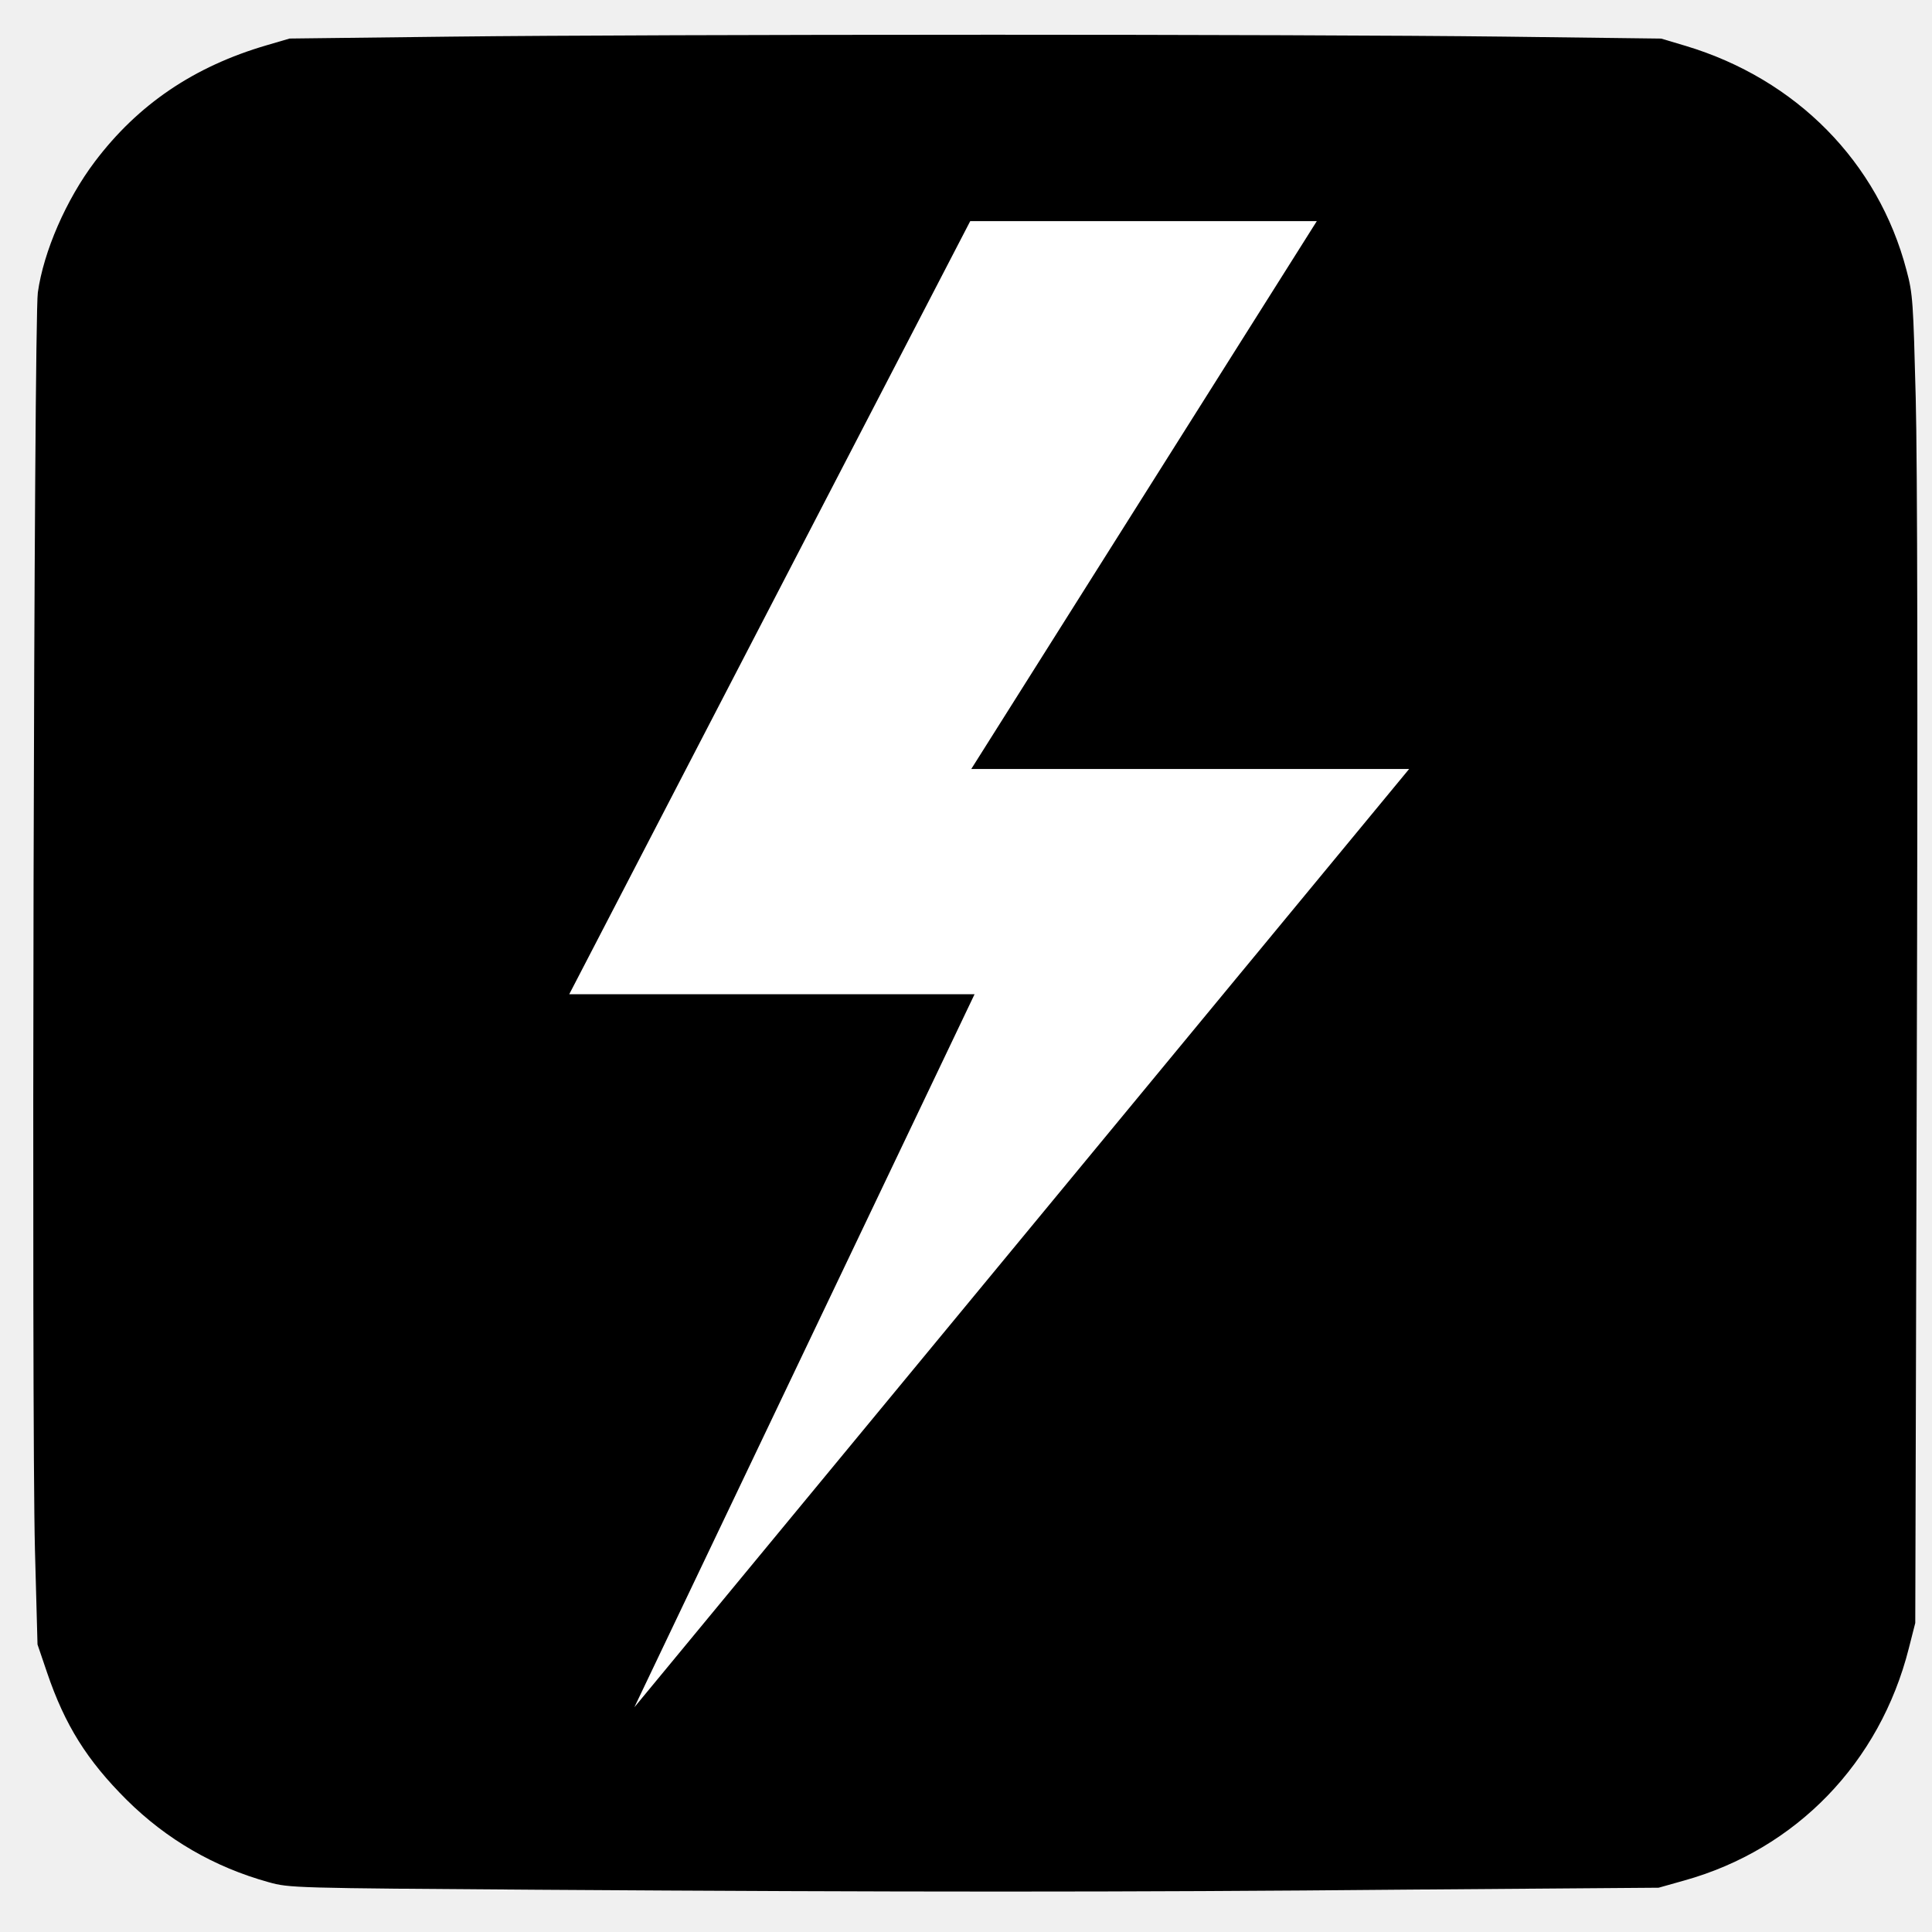
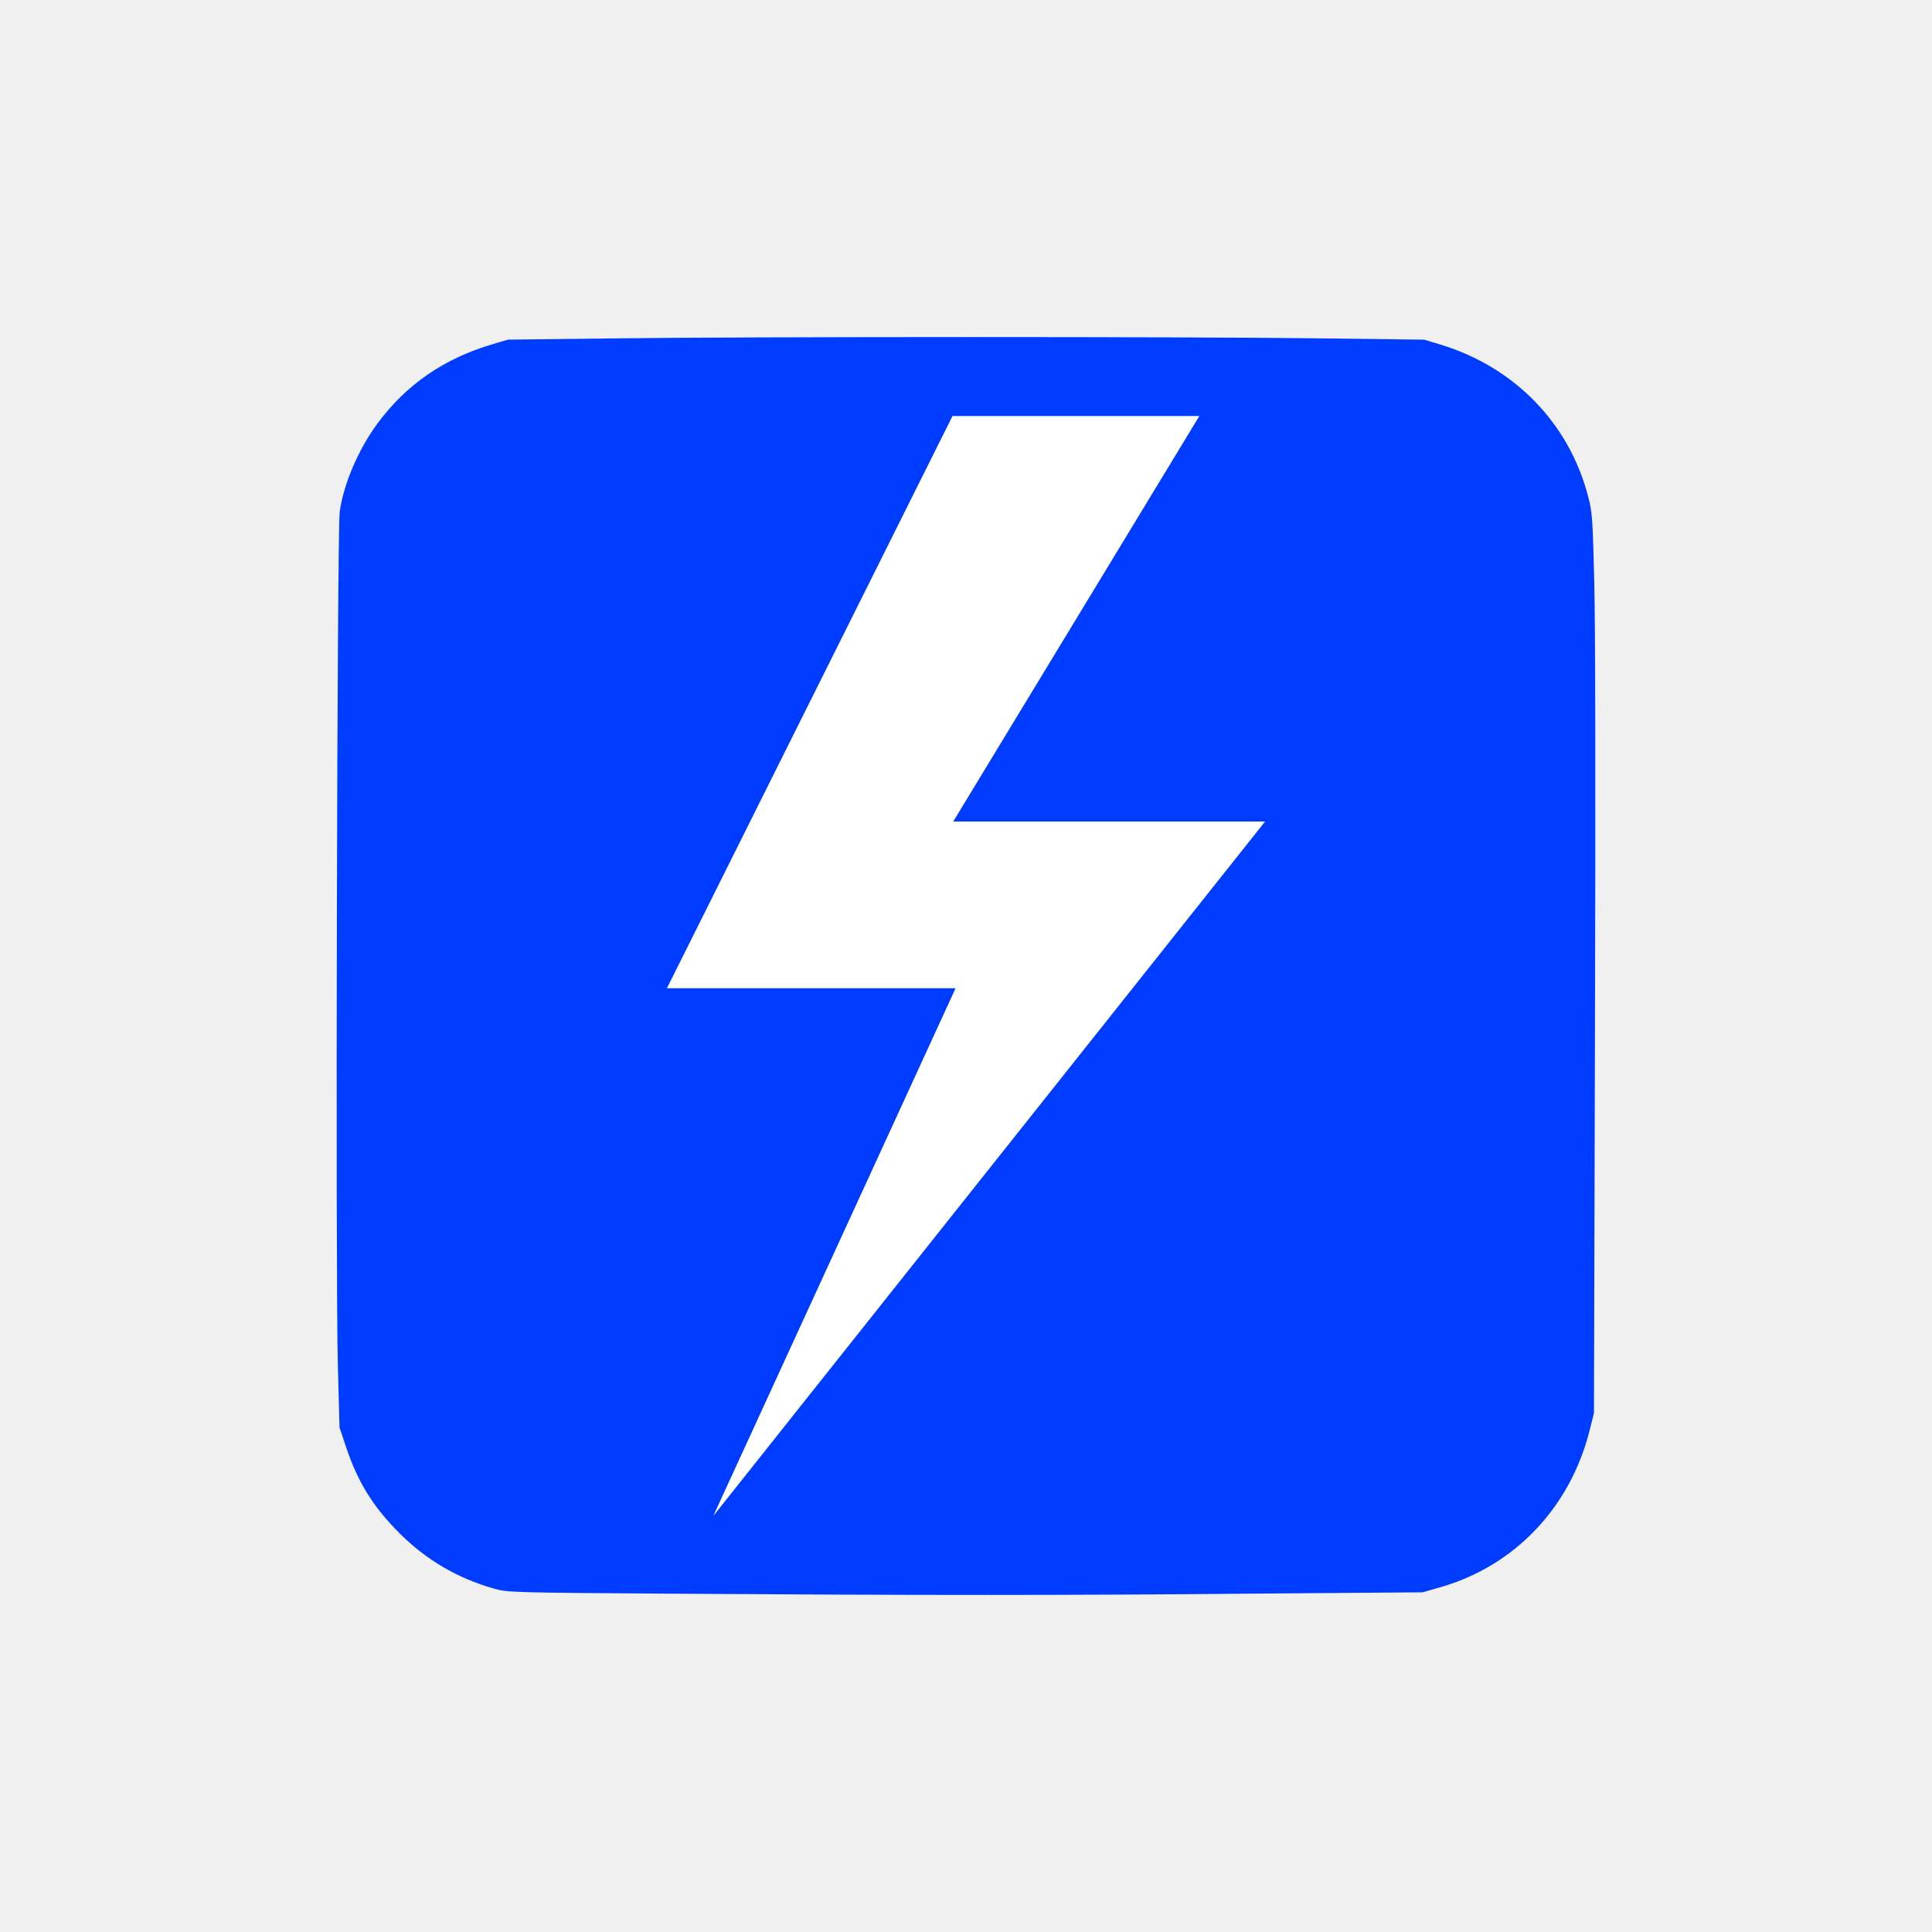
- <svg xmlns="http://www.w3.org/2000/svg" width="1000" height="1000" id="svg13368" version="1.1" viewBox="0 0 1000 1000">
-   <defs id="defs13370" />
-   <g id="layer1" transform="translate(0,968)">
-     <g id="g4139">
-       <path id="path4137" d="m 507.545,-950.023 0.029,0.012 c -109.649,0 -219.842,0.346 -274.148,0.971 l -83.529,0.986 -11.818,3.463 c -37.643,10.987 -66.623,30.613 -89.004,60.273 -14.844,19.657 -26.531,46.52 -29.494,67.732 -2.061,14.798 -3.318,582.04 -1.486,650.887 l 1.32,48.871 4.959,14.576 c 9.241,27.213 20.704,45.441 41.184,65.859 20.739,20.546 45.34,34.803 73.516,42.615 10.692,2.985 12.785,3.047 138.916,3.908 187.282,1.236 303.915,1.299 450.365,-0.066 L 858.51,9.078 871.809,5.33 c 57.832,-16.132 101.209,-60.969 116.182,-120.129 l 3.348,-13.148 0.789,-290.623 c 0.553,-180.497 0.319,-310.663 -0.553,-343.529 -1.287,-49.286 -1.453,-53.797 -4.77,-66.023 -14.651,-55.952 -57.026,-98.947 -114.408,-116.158 l -12.592,-3.75 -81.371,-1.014 c -52.134,-0.625 -161.24,-0.979 -270.889,-0.979 z" style="opacity:1;fill:#000000;fill-opacity:1" />
-       <path id="path4136" d="m 502.189,-853.549 179.391,0 -178.857,283.578 226.641,0 -401.025,485.662 176.09,-369.07 -209.791,0 207.553,-400.17 z" style="opacity:1;fill:#ffffff;fill-opacity:1" />
-     </g>
+ <svg xmlns="http://www.w3.org/2000/svg" width="352.78mm" height="352.78mm" viewBox="0 0 1250.008 1250.008" id="svg29264" version="1.1">
+   <defs id="defs29266" />
+   <g id="layer1" transform="translate(0,197.6457)">
+     <path style="opacity:1;fill:#003cff;fill-opacity:1" d="m 627.317,20.442 c -91.564,0 -183.582,0.275 -228.932,0.826 l -69.752,0.834 -9.869,2.931 c -31.434,9.304 -55.635,25.922 -74.324,51.038 -12.396,16.645 -22.157,39.392 -24.631,57.355 -1.721,12.531 -2.769,492.868 -1.236,551.166 l 1.101,41.383 4.141,12.344 c 7.717,23.044 17.29,38.479 34.392,55.769 17.318,17.398 37.862,29.471 61.391,36.086 8.928,2.528 10.676,2.583 116.004,3.309 156.393,1.048 253.788,1.101 376.084,-0.06 l 108.689,-0.834 11.106,-3.172 c 48.294,-13.66 84.516,-51.629 97.019,-101.725 l 2.797,-11.133 0.645,-246.097 c 0.43,-152.843 0.269,-263.066 -0.43,-290.897 -1.075,-41.733 -1.211,-45.553 -3.98,-55.906 -12.235,-47.38 -47.621,-83.789 -95.539,-98.363 l -10.514,-3.172 -67.951,-0.861 c -43.535,-0.552 -134.647,-0.827 -226.211,-0.827 z" id="path4745-1" />
+     <path style="color:#000000;display:inline;overflow:visible;visibility:visible;fill:#ffffff;fill-opacity:1;fill-rule:nonzero;stroke:none;stroke-width:0;marker:none;enable-background:accumulate" d="M 616.27,71.534 431.497,441.743 l 186.766,0 -156.764,341.439 357.012,-449.301 -201.767,0 159.228,-262.347 -159.702,0 z" id="rect3011" />
  </g>
</svg>
